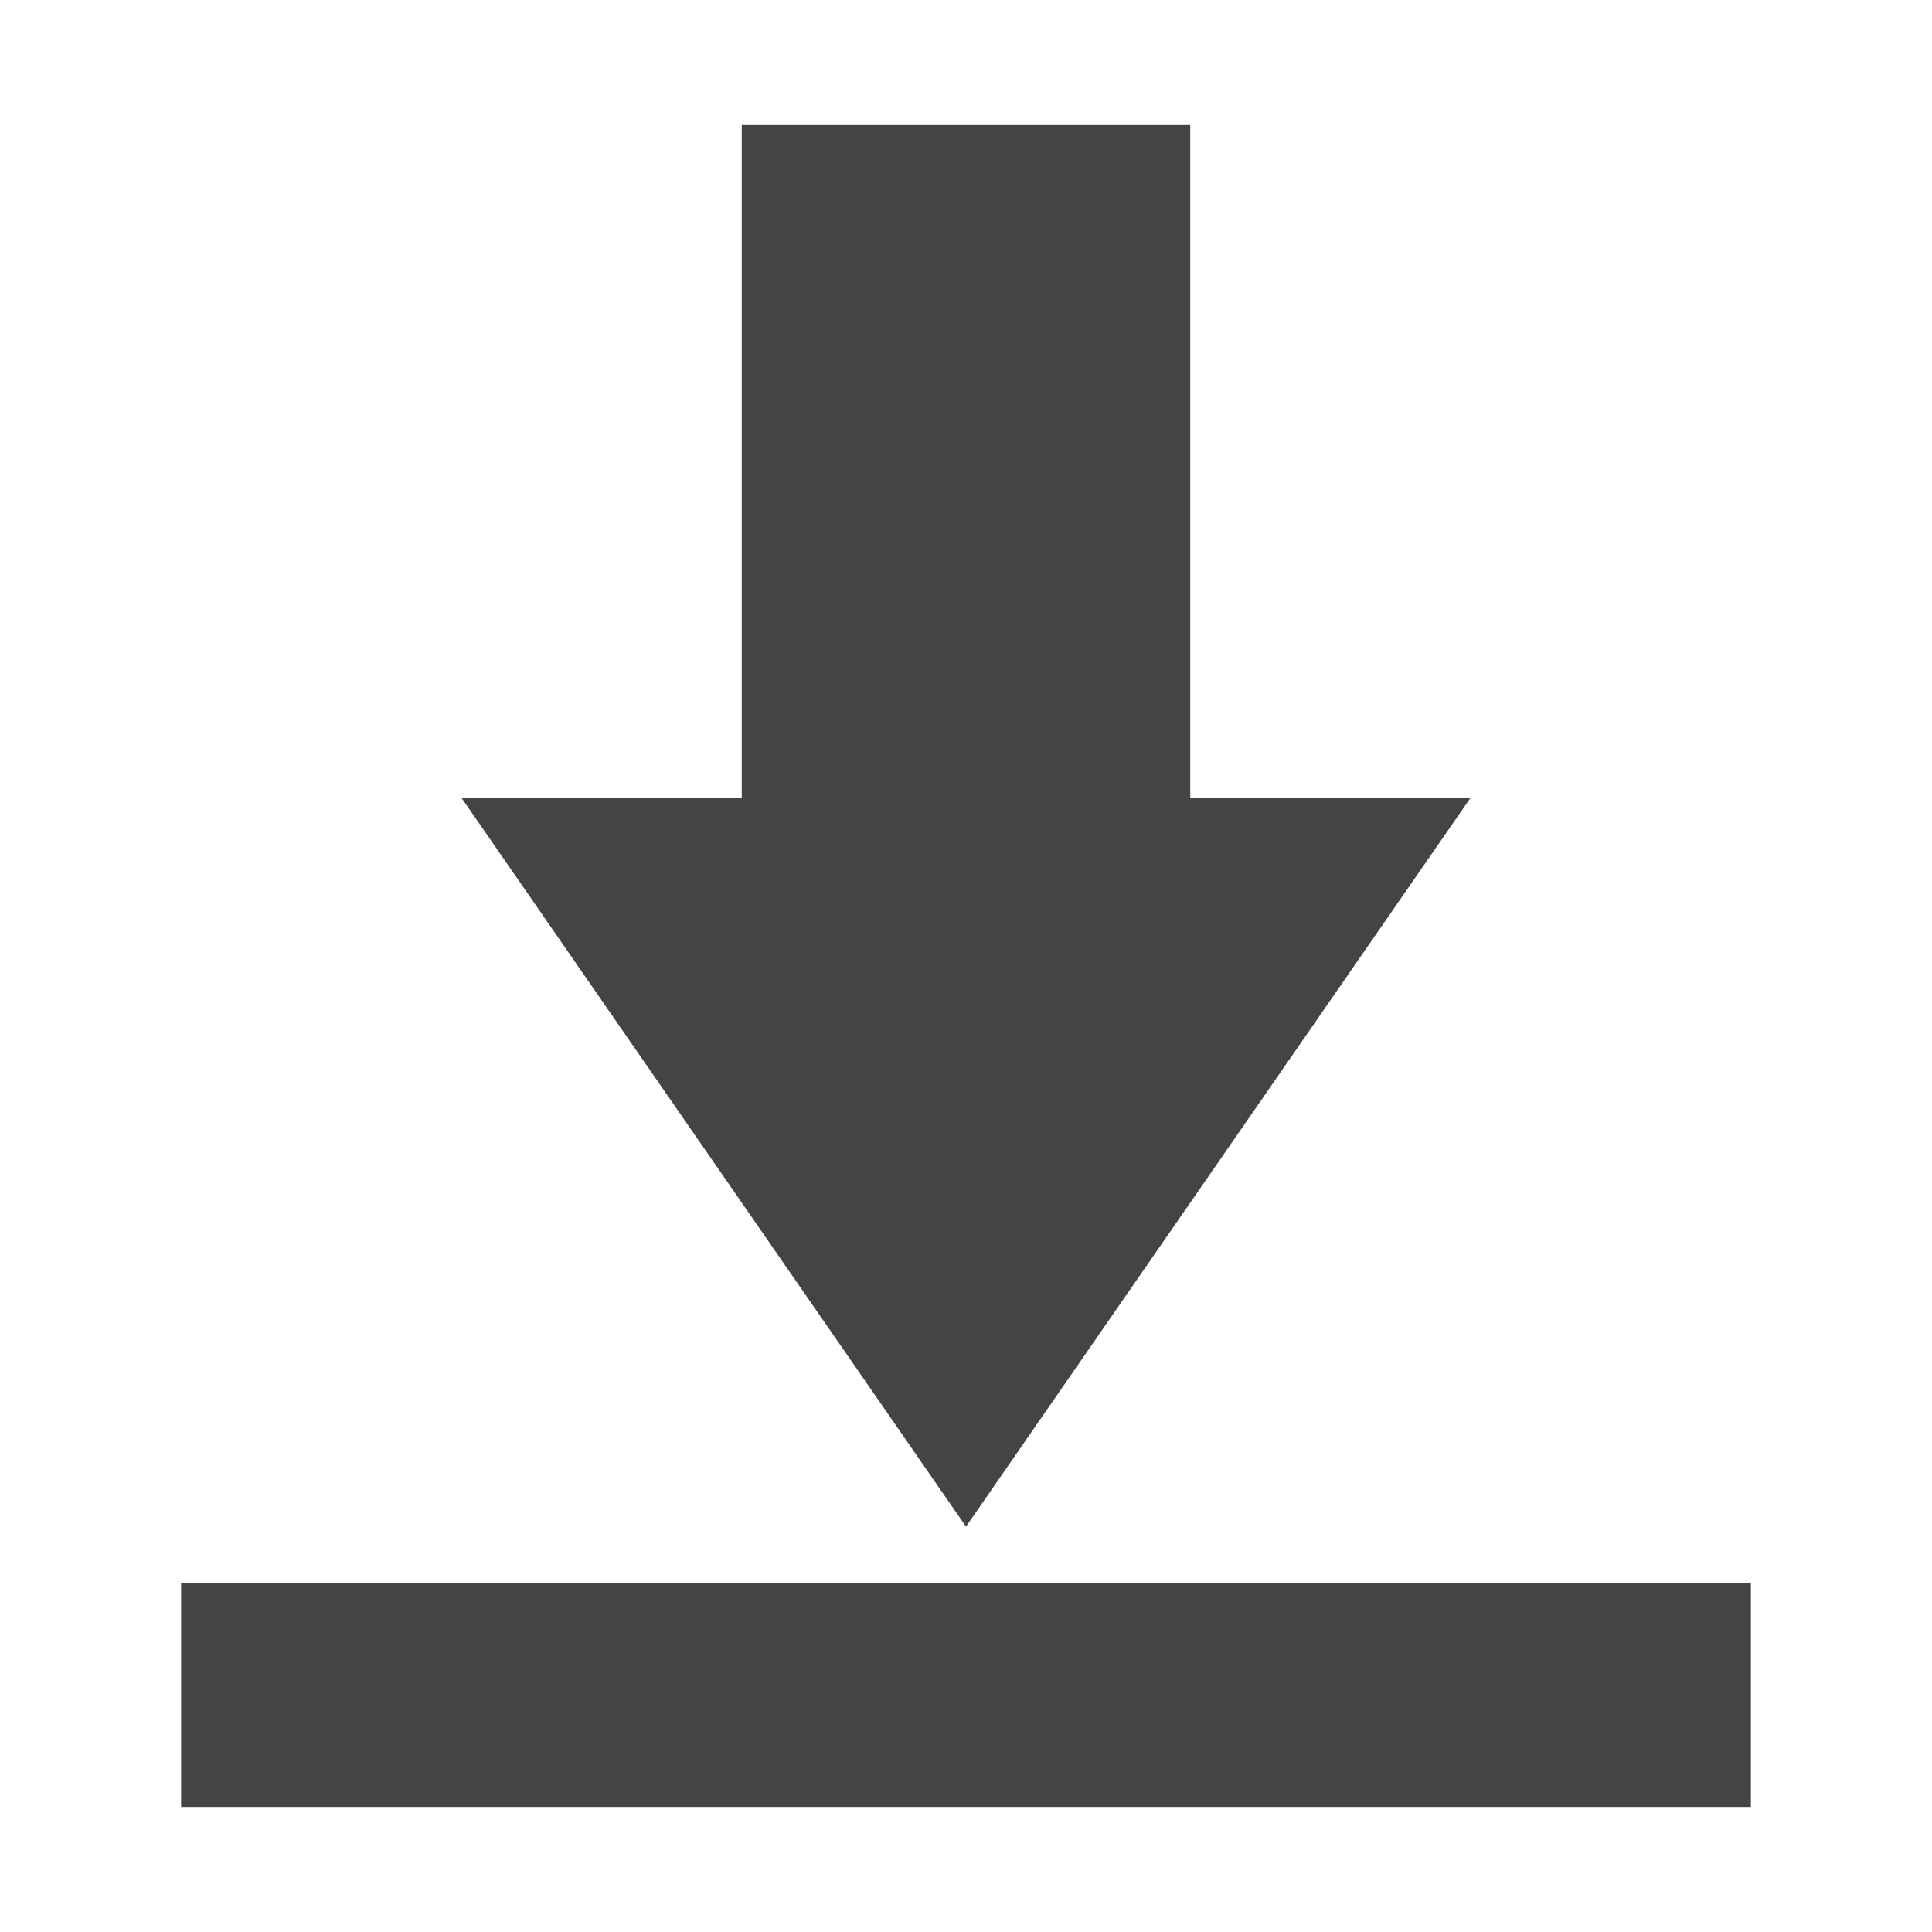
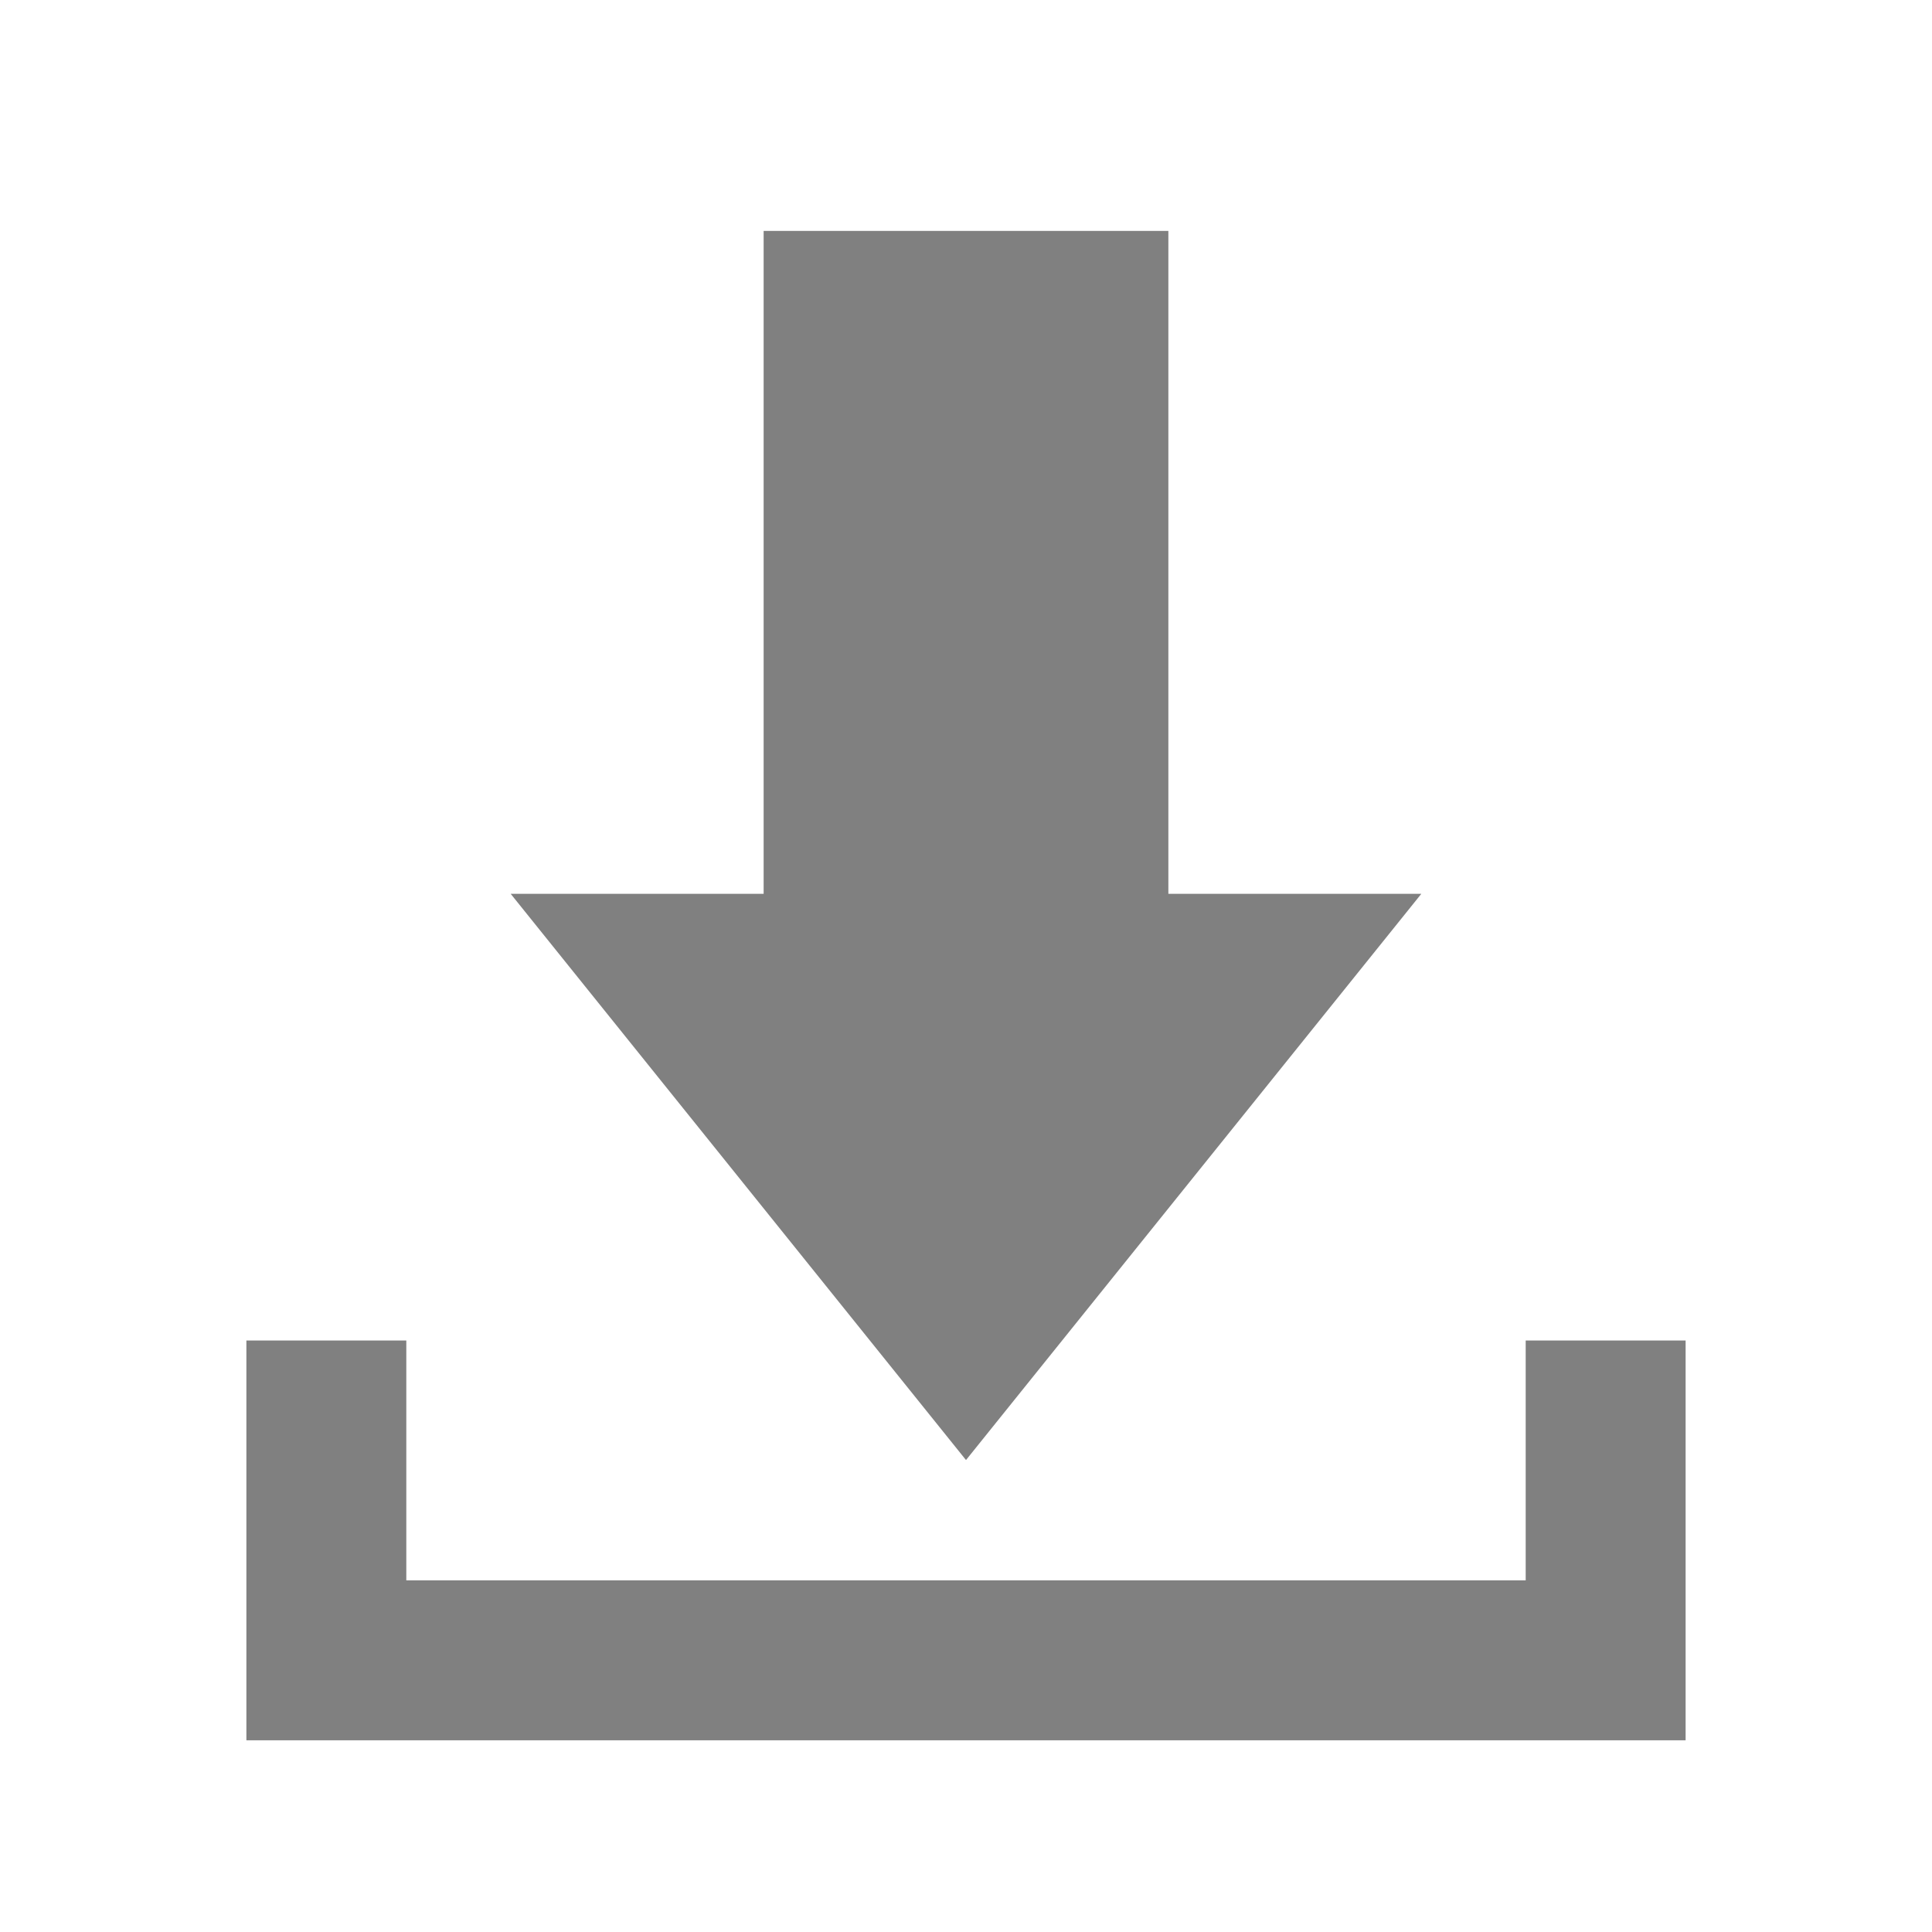
- <svg xmlns="http://www.w3.org/2000/svg" width="32" height="32" version="1.1" id="svg9">
-   <defs id="defs3">
-     <style id="current-color-scheme" type="text/css">
-    .ColorScheme-Text { color:#444444; } .ColorScheme-Highlight { color:#4285f4; } .ColorScheme-NeutralText { color:#ff9800; } .ColorScheme-PositiveText { color:#4caf50; } .ColorScheme-NegativeText { color:#f44336; }
-   </style>
-   </defs>
-   <g transform="matrix(1.857143,0,0,1.857143,1.142857,0.2142854)" id="g7">
-     <path style="fill:currentColor" class="ColorScheme-Text" d="M 6,1 V 7 H 3.5 L 8,13.5 12.5,7 H 10 V 1 Z M 1,14 v 2 h 14 v -2 z" id="path5" />
-   </g>
+ <svg xmlns="http://www.w3.org/2000/svg" width="128" height="128" viewBox="0 0 128 128" version="1.1" id="svg4">
+   <defs id="defs8" />
+   <path d="M 77.407,59.218 H 94.166 L 64,96.732 33.834,59.218 H 50.593 V 15.3 h 26.814 z m 23.674,29.595 V 104.705 H 26.919 V 88.813 H 16.324 V 115.3 H 111.676 V 88.813 Z" id="path2" style="stroke-width:4.636;fill:#808080;fill-opacity:1" />
</svg>
